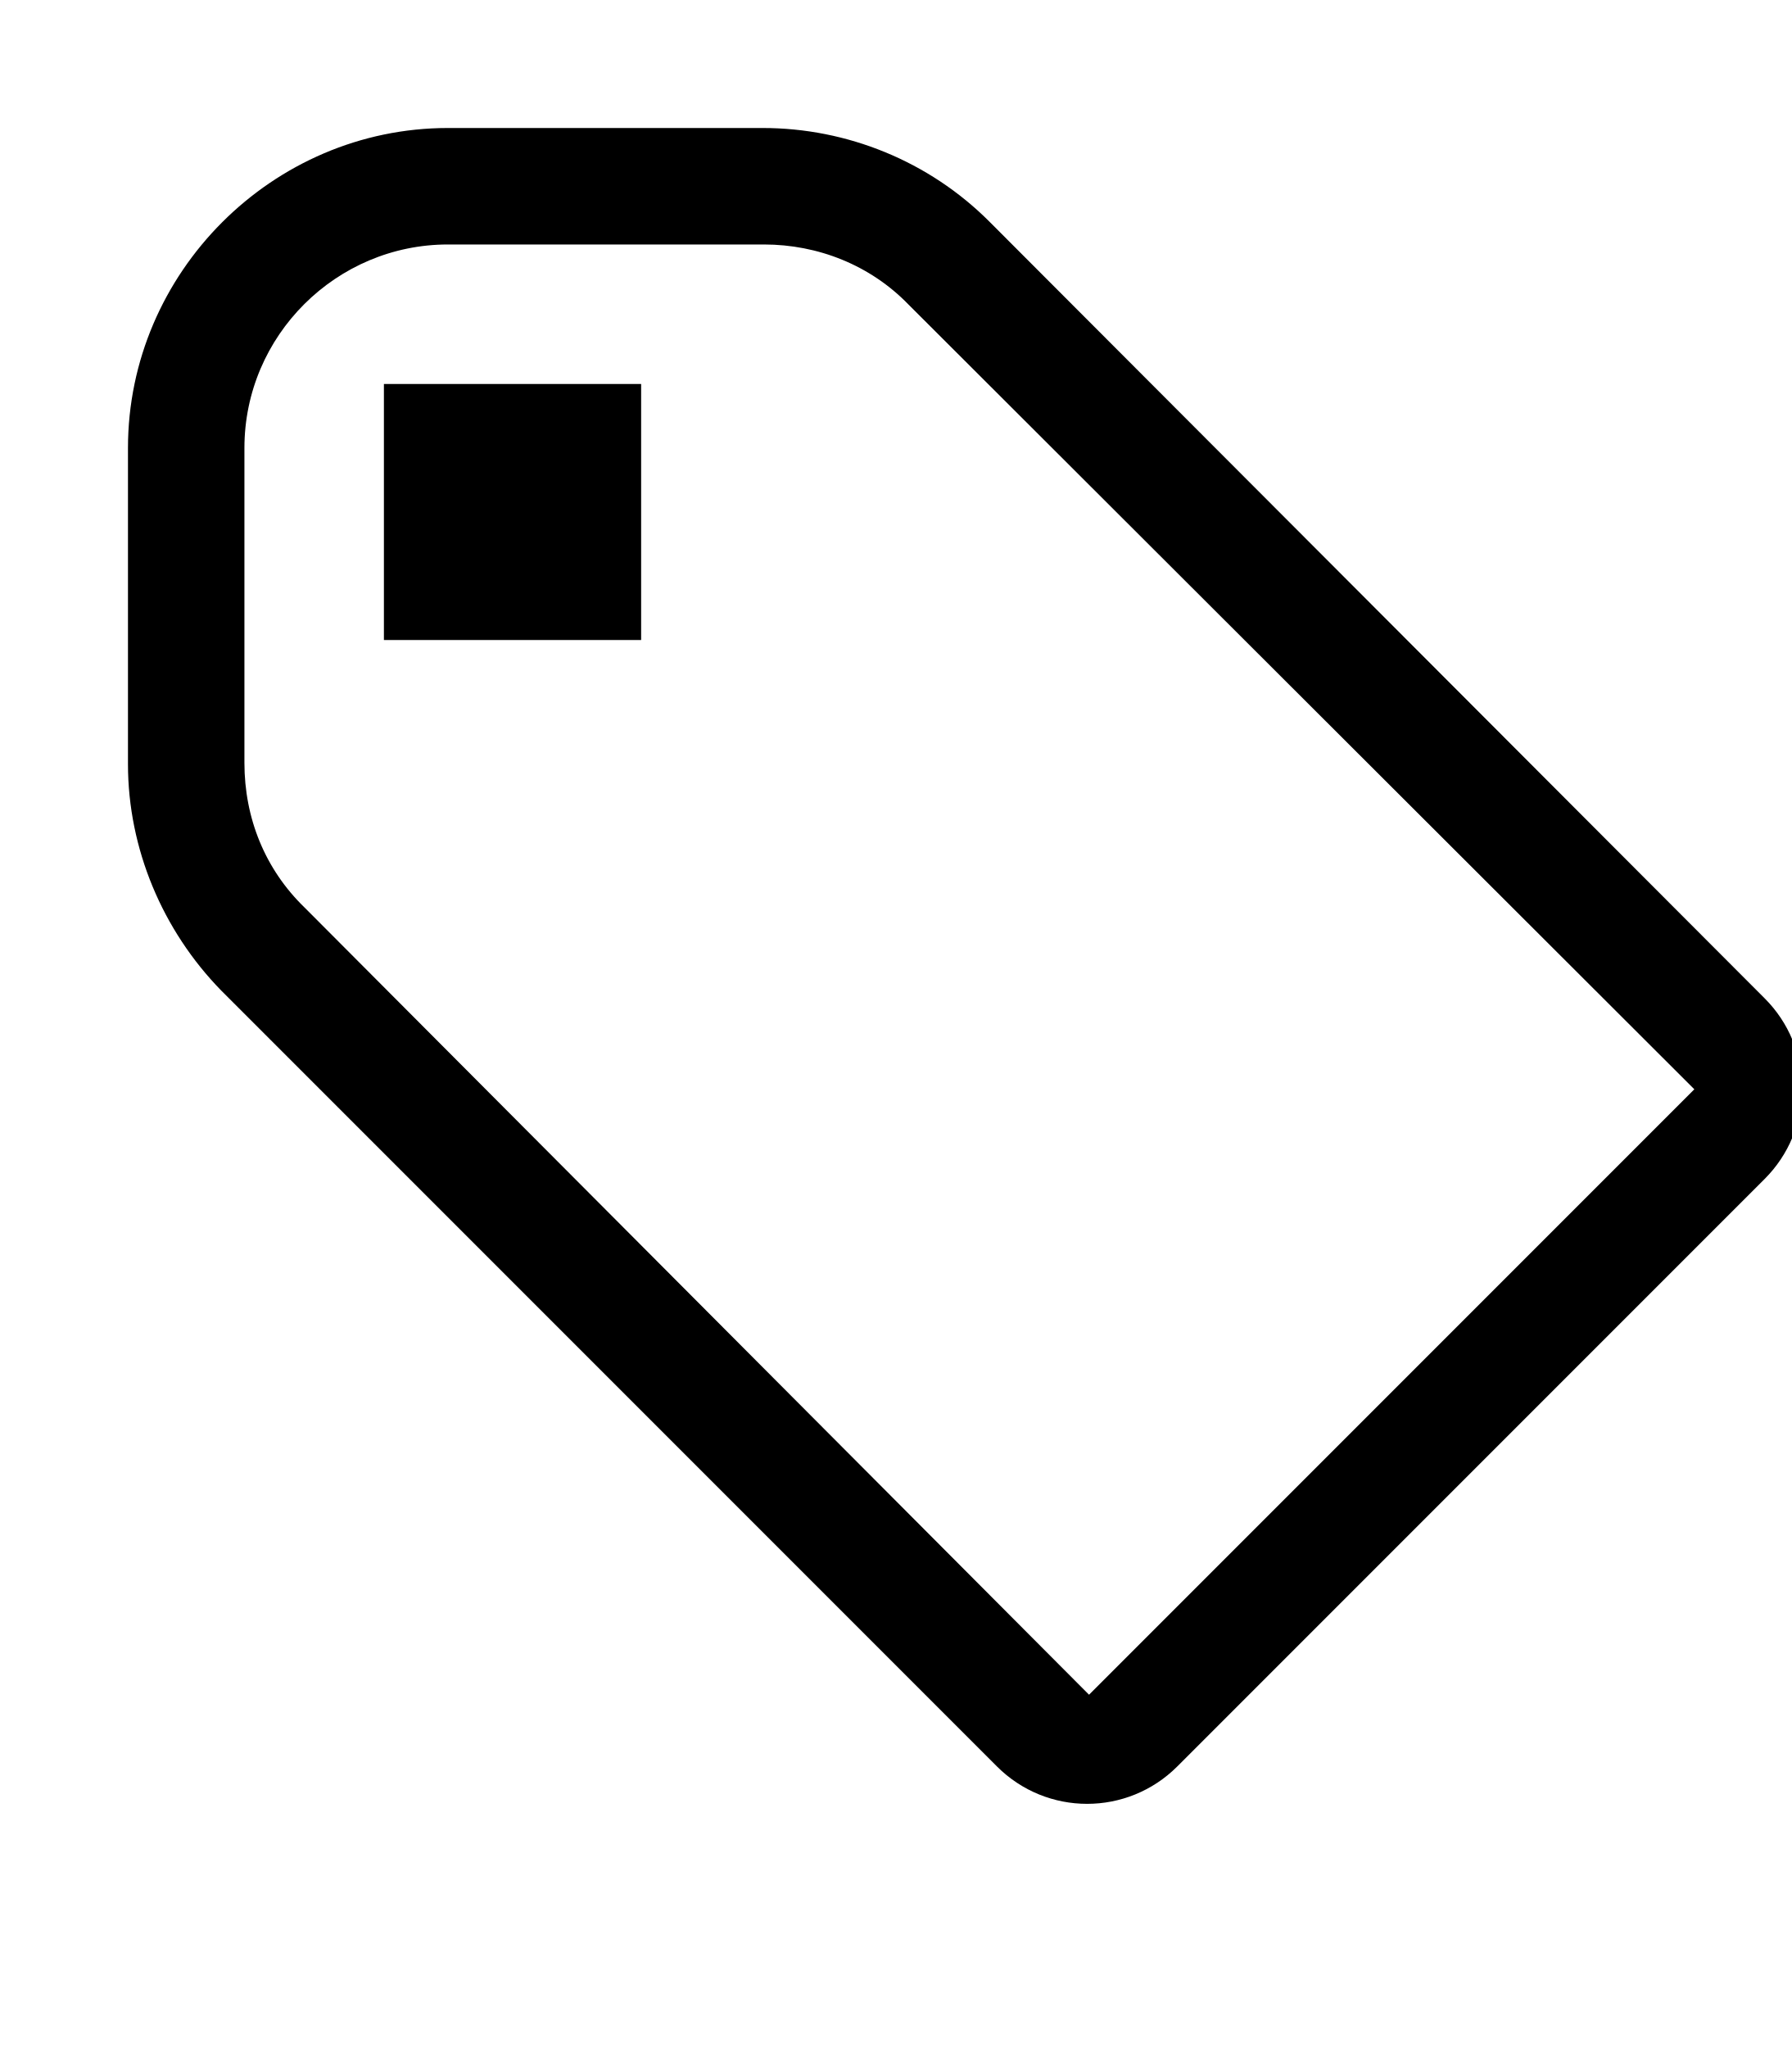
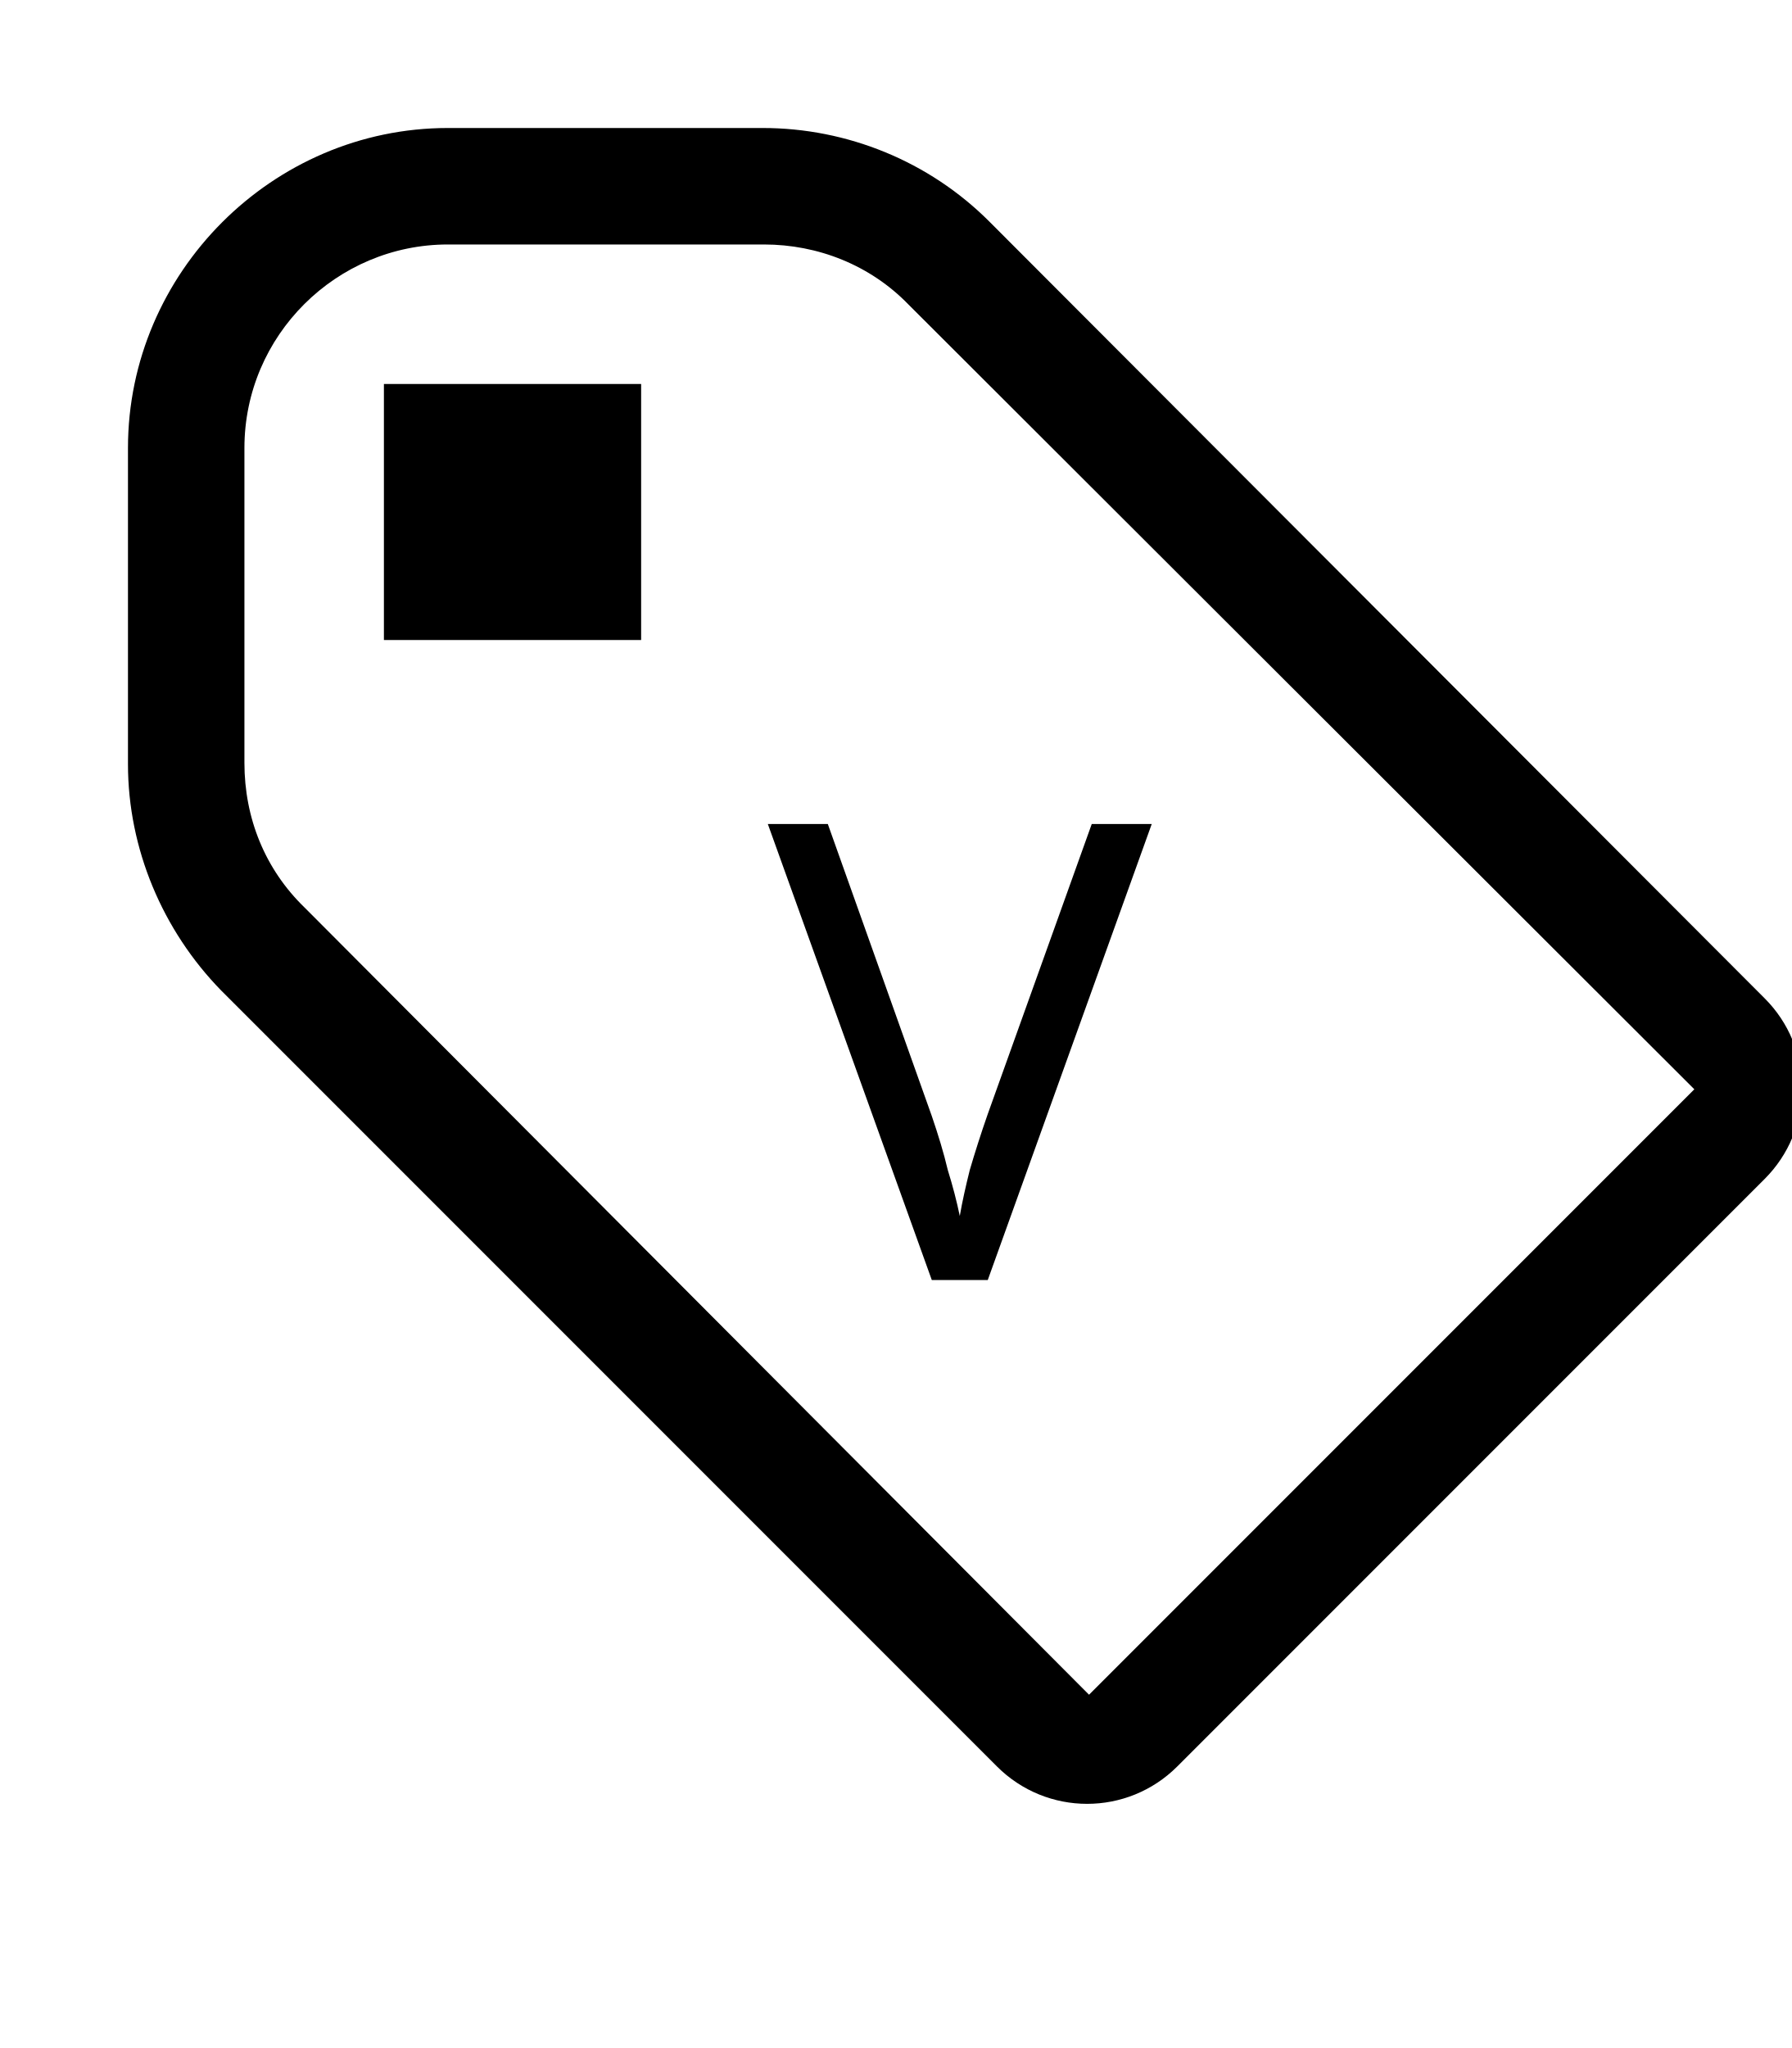
<svg xmlns="http://www.w3.org/2000/svg" width="14" height="16" viewBox="0 0 14 16">
  <path fill-rule="evenodd" d="M7.73 1.73C7.26 1.26 6.62 1 5.96 1H3.5C2.13 1 1 2.13 1 3.5v2.47c0 .66.27 1.3.73 1.77l6.06 6.06c.39.39 1.02.39 1.41 0l4.59-4.59a.996.996 0 0 0 0-1.41L7.73 1.73zM2.38 7.09c-.31-.3-.47-.7-.47-1.13V3.5c0-.88.72-1.59 1.59-1.59h2.47c.42 0 .83.16 1.13.47l6.14 6.13-4.73 4.73-6.13-6.15zM3.01 3h2v2H3V3h.01z" />
+   <text stroke="none" fill="black" x="6" y="10" font-family="Verdana" font-size="5">
+   V
+ </text>
</svg>
